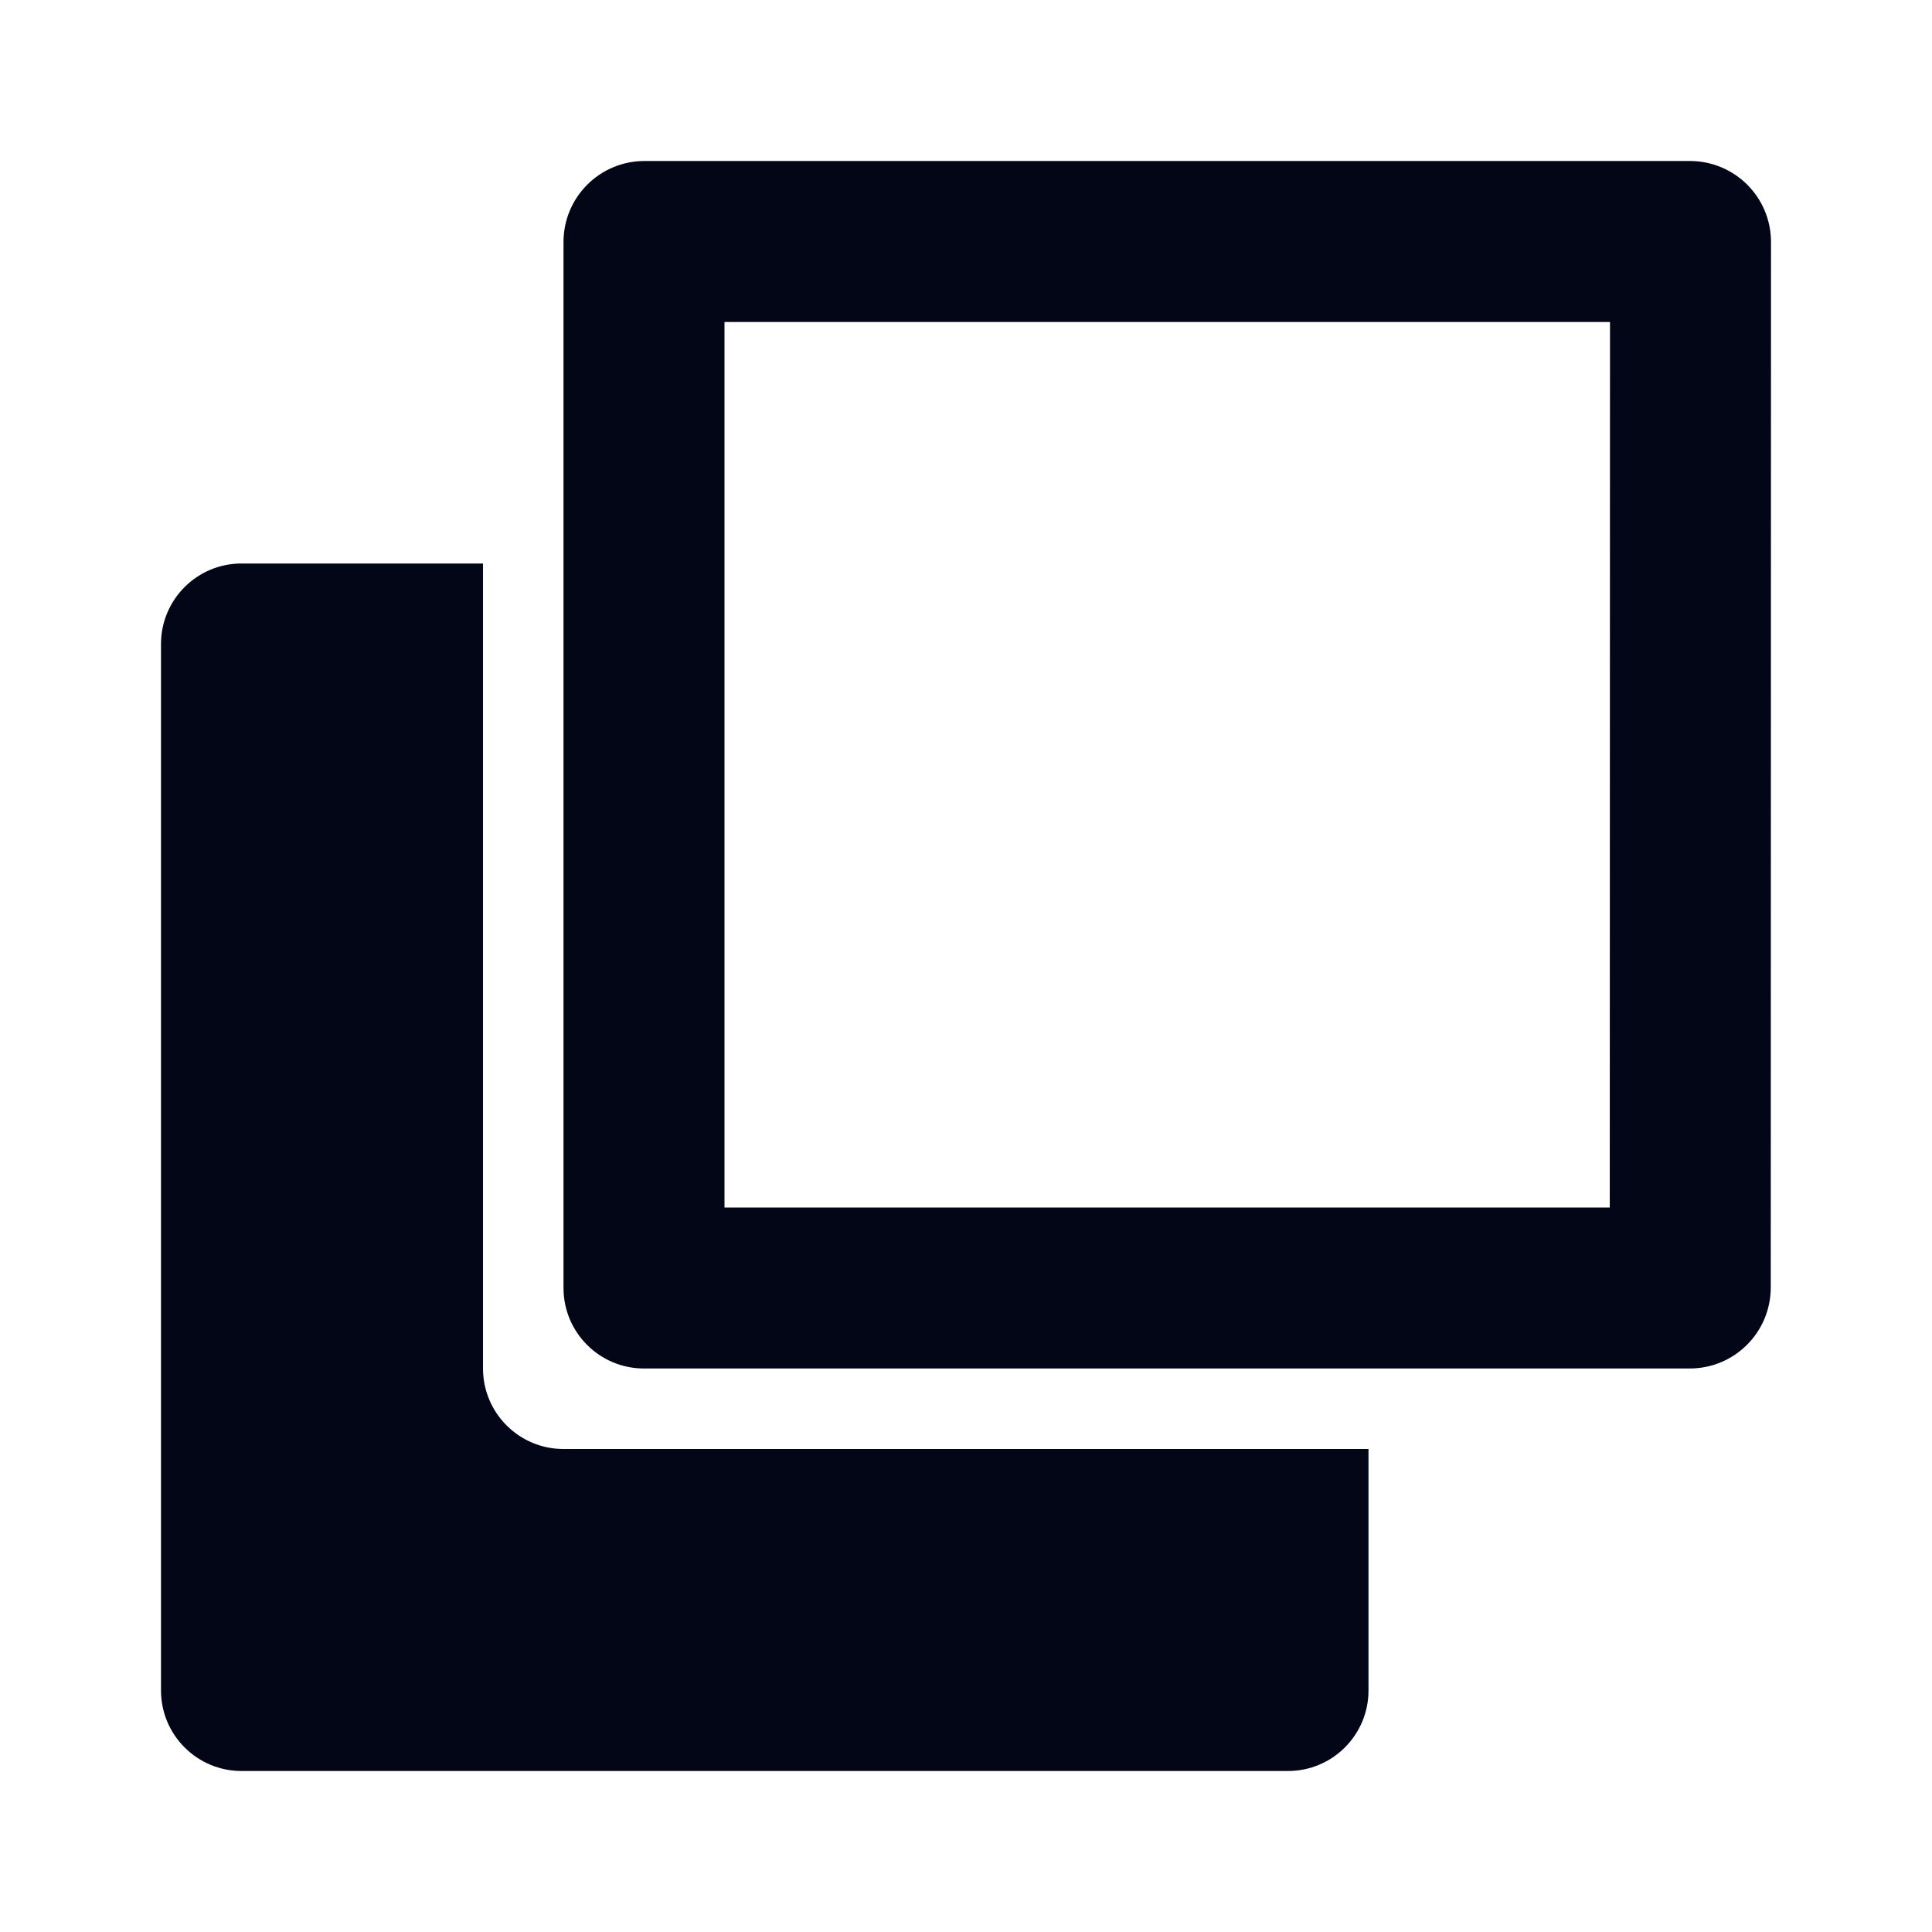
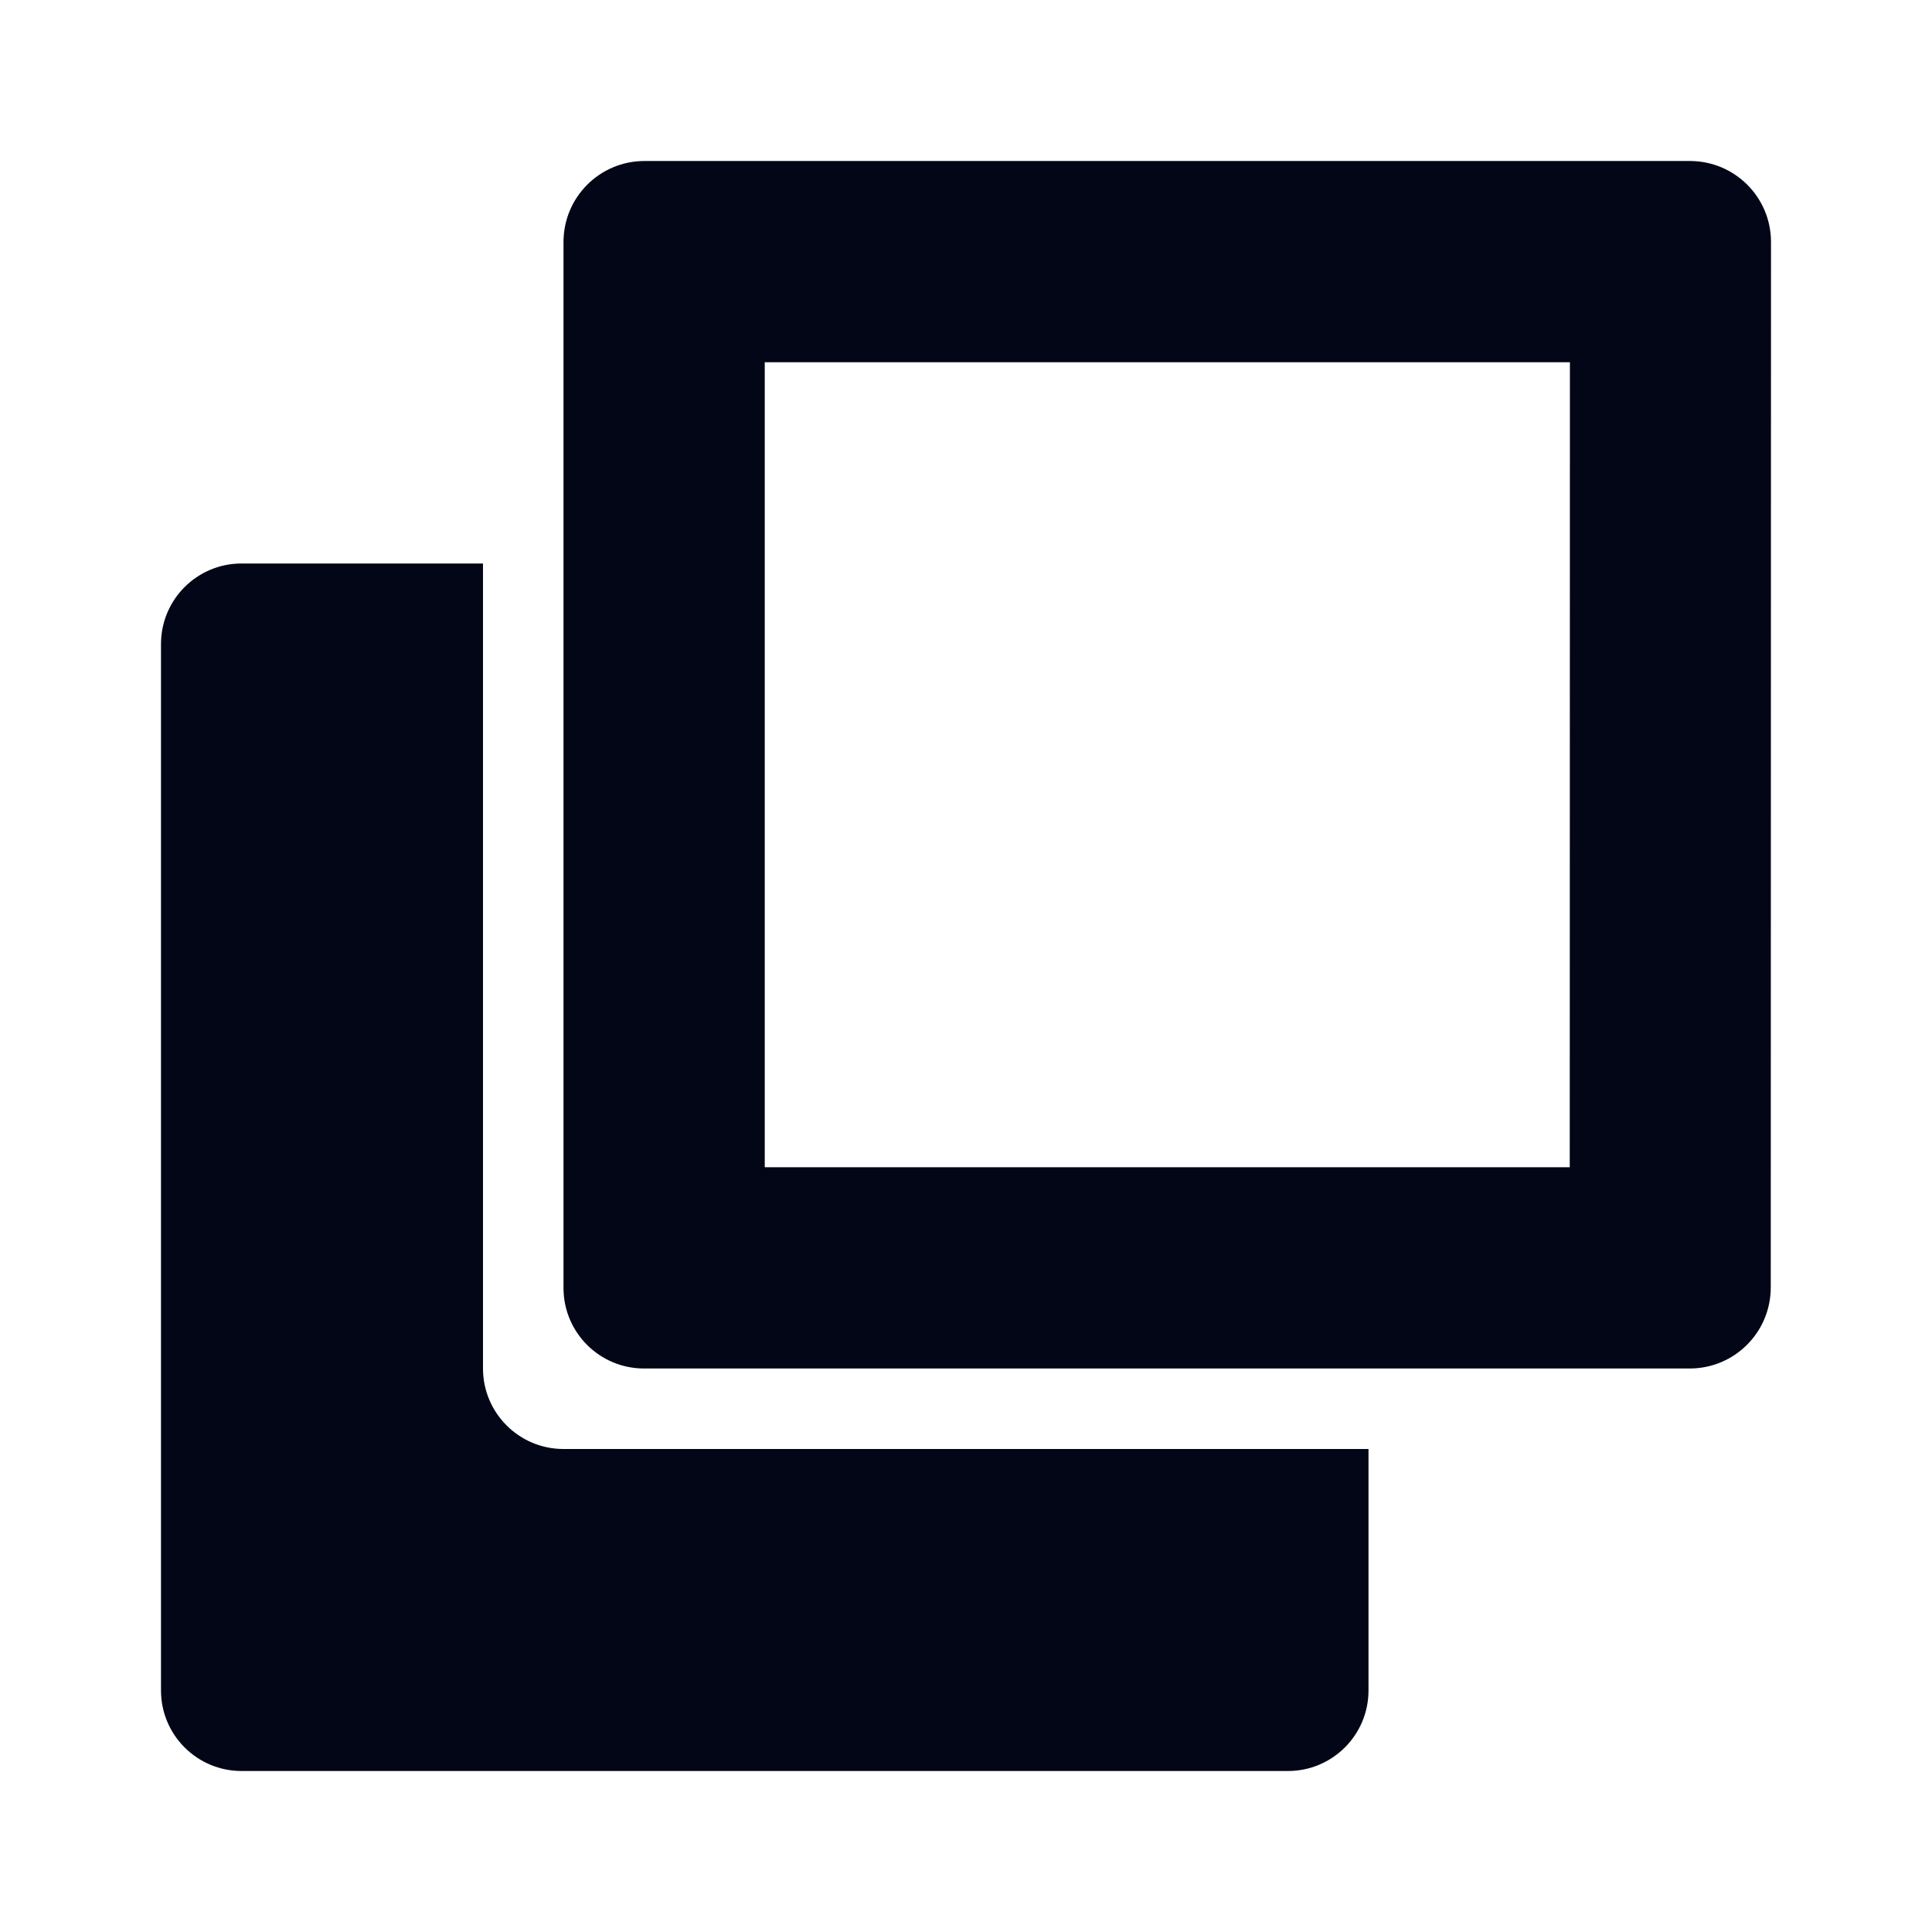
<svg xmlns="http://www.w3.org/2000/svg" width="24" height="24" viewBox="0 0 24 24" fill="none">
  <path d="M17 21V18H7C6.448 18 6 17.552 6 17V7L3 7C2.448 7 2 7.448 2 8V21C2 21.552 2.448 22 3 22H16C16.552 22 17 21.552 17 21Z" fill="#020617" />
-   <path fill-rule="evenodd" clip-rule="evenodd" d="M7 16C7 16.552 7.448 17 8 17L20.989 17C21.548 17 21.997 16.549 21.997 15.992L22 3.007C22 2.449 21.549 2 20.992 2H8.007C7.449 2 7 2.451 7 3.007L7 16ZM20 4L19.997 15L9 15L9 4L20 4Z" fill="#020617" />
+   <path fill-rule="evenodd" clip-rule="evenodd" d="M7 16C7 16.552 7.448 17 8 17L20.989 17C21.548 17 21.997 16.549 21.997 15.992L22 3.007C22 2.449 21.549 2 20.992 2H8.007C7.449 2 7 2.451 7 3.007L7 16ZM19.502 4.5L19.5 14.5L9.5 14.5L9.5 4.5L19.502 4.5Z" fill="#020617" />
</svg>
